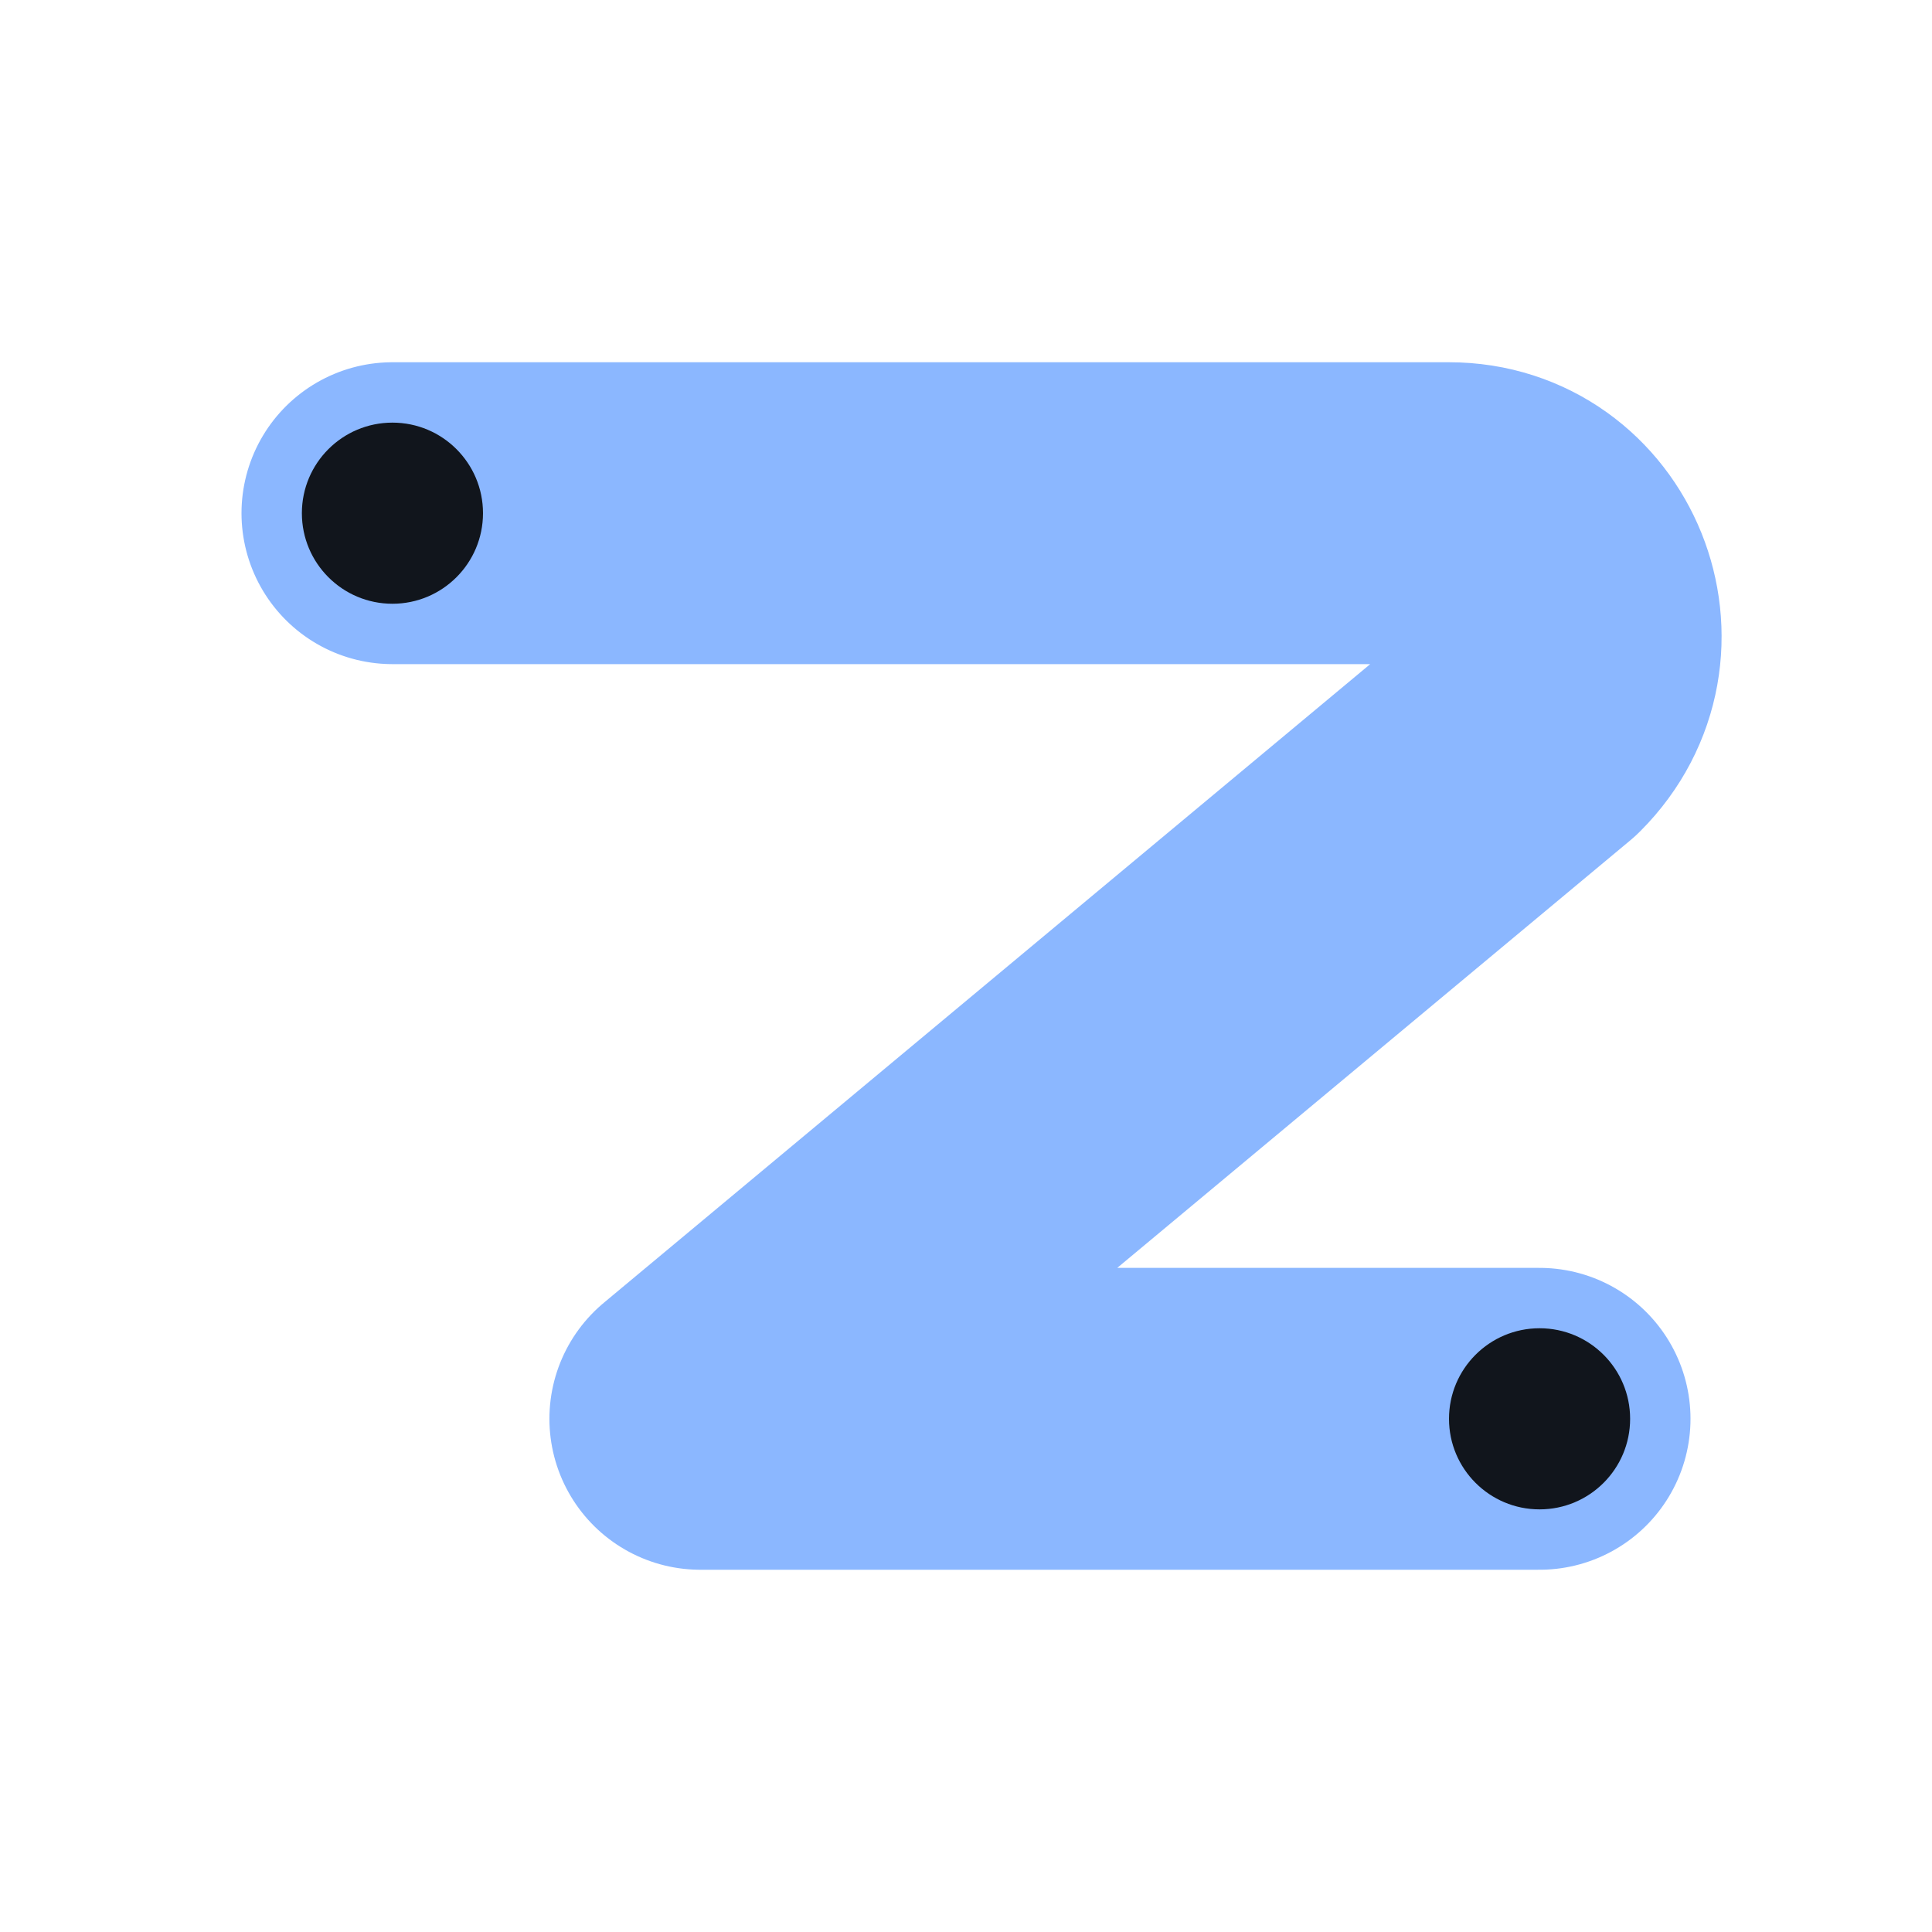
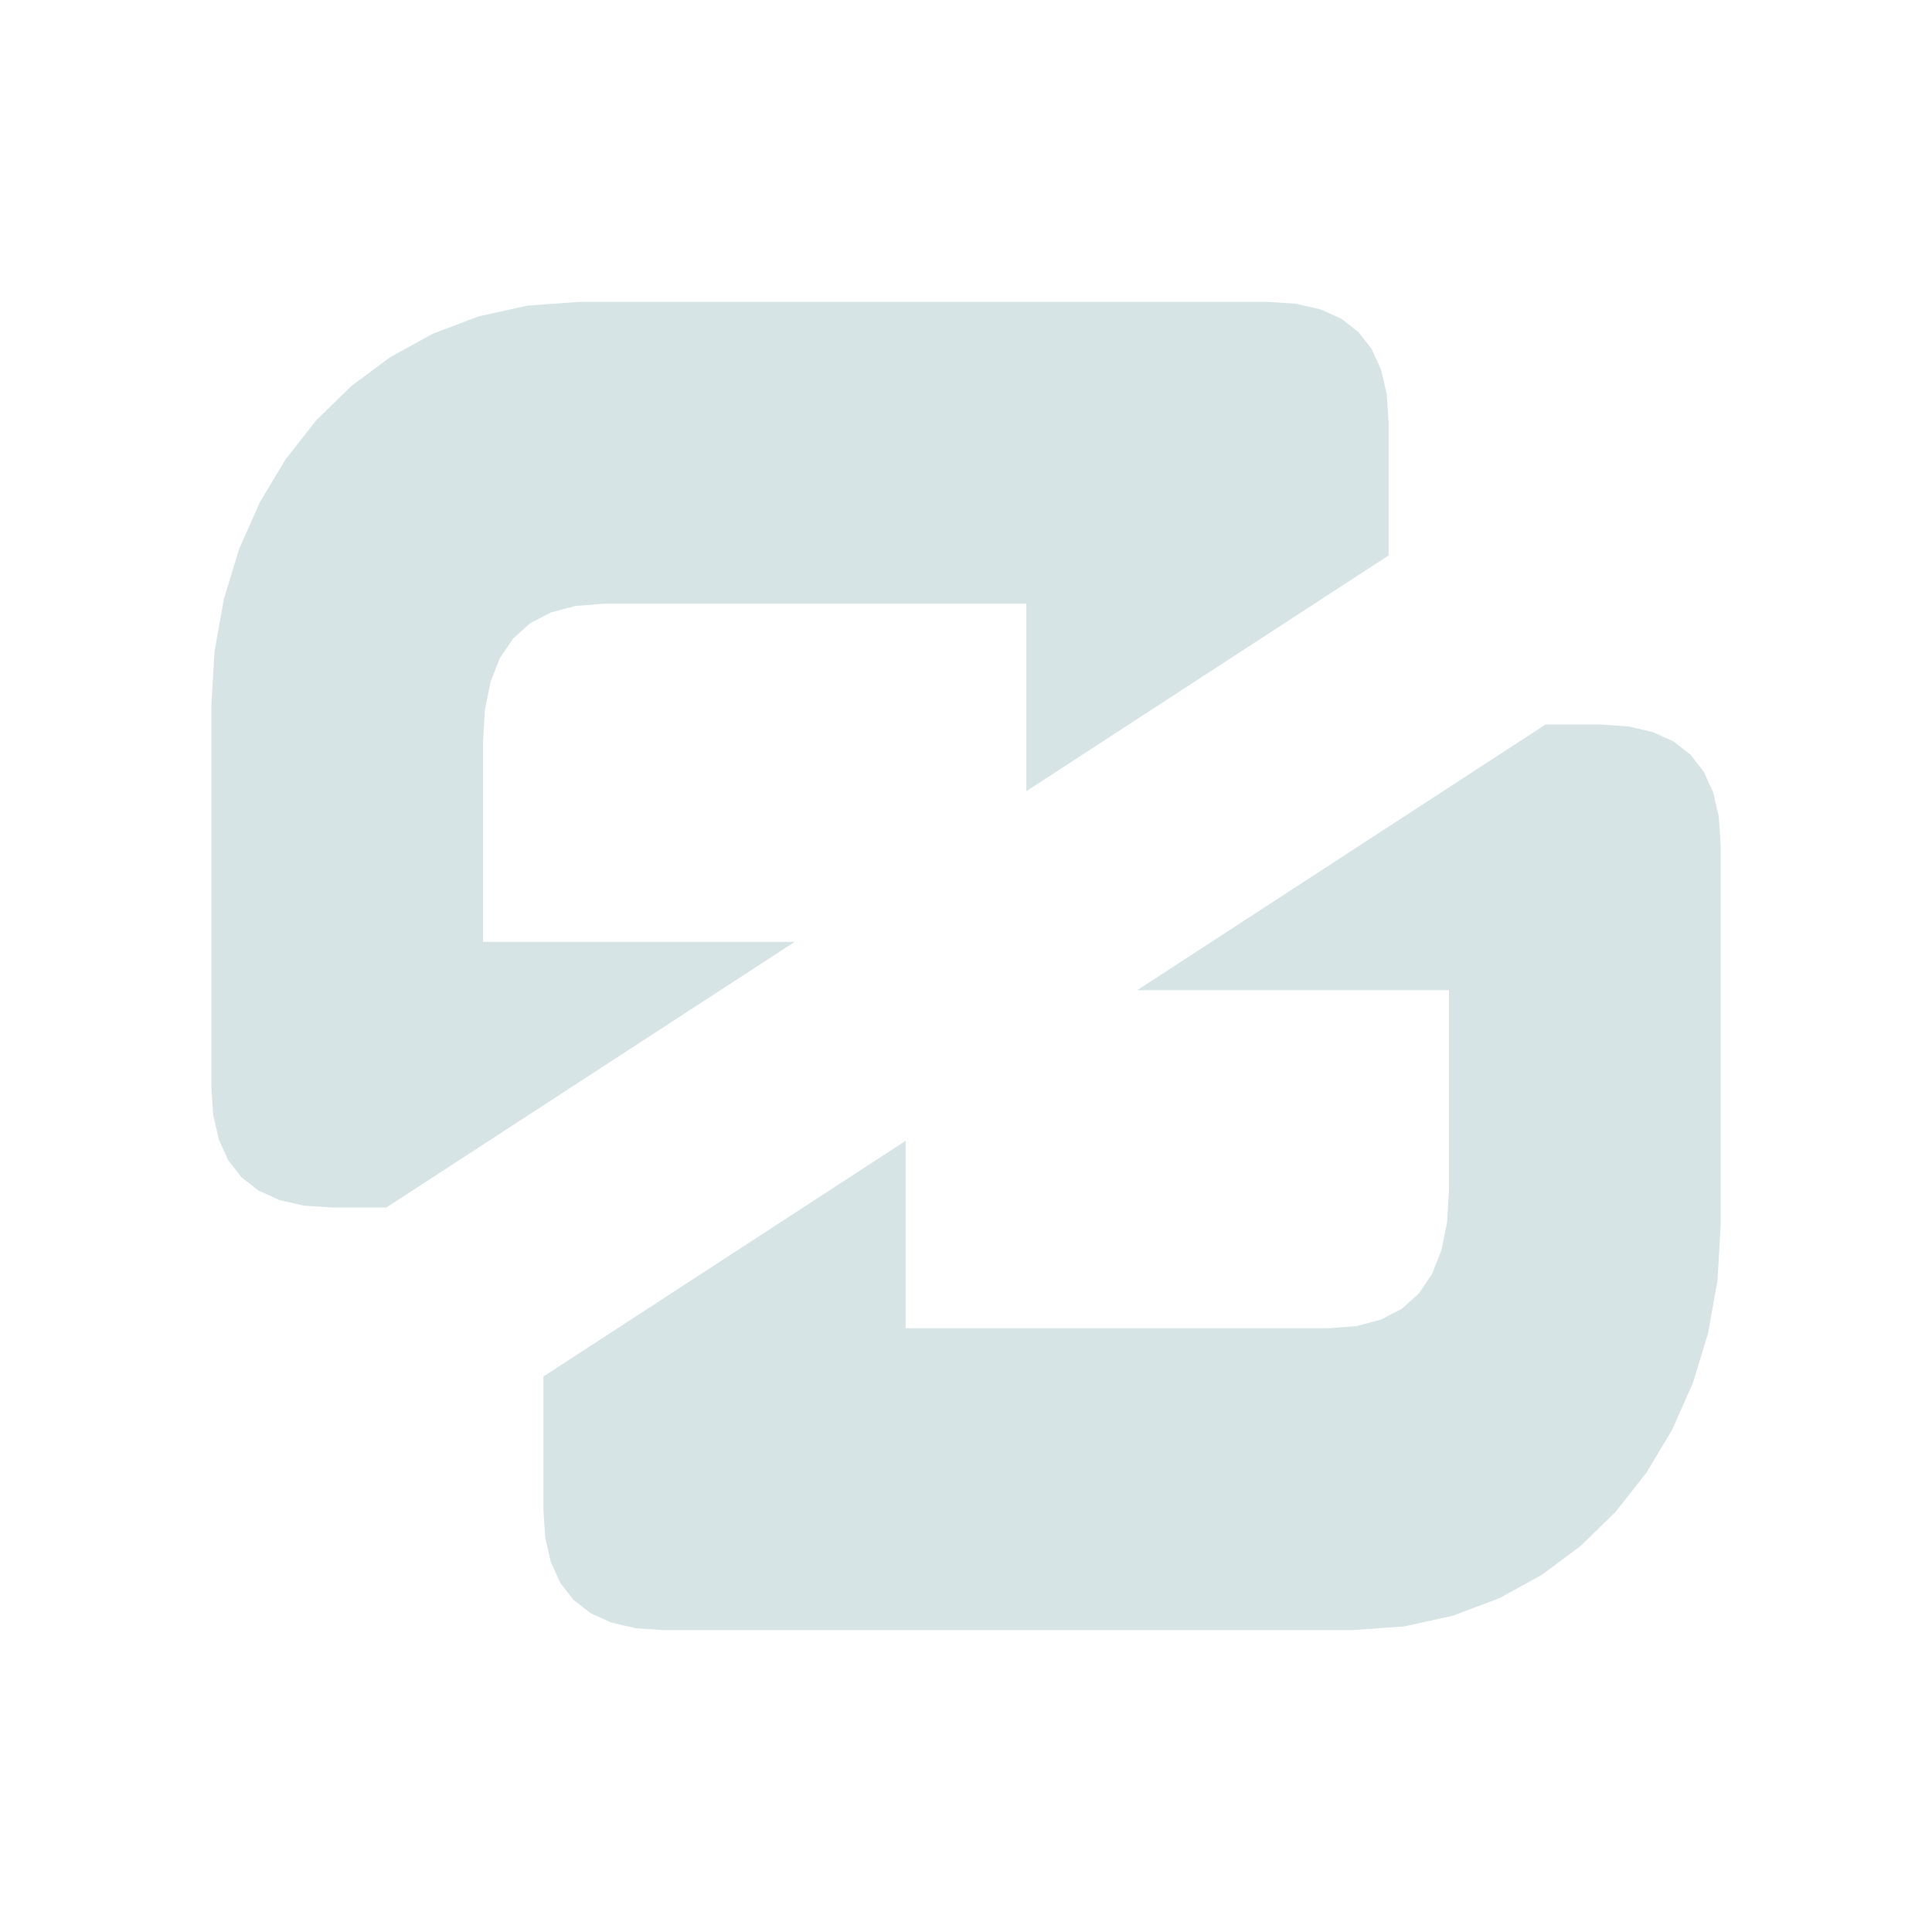
- <svg xmlns="http://www.w3.org/2000/svg" viewBox="0 0 64 64" fill="none">
-   <path d="M13 17H48C51.6 17 53.4 21.4 50.8 24L23.2 47H51" stroke="#8BB7FF" stroke-width="10" stroke-linecap="round" stroke-linejoin="round" />
-   <circle cx="13" cy="17" r="3" fill="#11151C" />
-   <circle cx="51" cy="47" r="3" fill="#11151C" />
+ <svg xmlns="http://www.w3.org/2000/svg" viewBox="0 0 32 32">
+   <g fill="#D6E4E5">
+     <path d="M9.6 5L21 5L21.469 5.031L21.875 5.125L22.219 5.281L22.5 5.5L22.719 5.781L22.875 6.125L22.969 6.531L23 7L23 9.2L17 13.104L17 10L10 10L9.531 10.036L9.125 10.144L8.781 10.323L8.5 10.575L8.281 10.898L8.125 11.294L8.031 11.761L8 12.3L8 15.6L13.163 15.6L6.4 20L5.5 20L5.031 19.969L4.625 19.875L4.281 19.719L4 19.5L3.781 19.219L3.625 18.875L3.531 18.469L3.5 18L3.5 11.7L3.553 10.791L3.709 9.919L3.961 9.092L4.304 8.319L4.731 7.606L5.237 6.963L5.817 6.396L6.463 5.915L7.17 5.527L7.933 5.239L8.745 5.061Z" />
+     <path d="M9.6 5L21 5L21.469 5.031L21.875 5.125L22.219 5.281L22.5 5.5L22.719 5.781L22.875 6.125L22.969 6.531L23 7L23 9.2L17 13.104L17 10L10 10L9.531 10.036L9.125 10.144L8.781 10.323L8.5 10.575L8.281 10.898L8.125 11.294L8.031 11.761L8 12.3L8 15.6L13.163 15.6L6.4 20L5.5 20L5.031 19.969L4.625 19.875L4.281 19.719L4 19.5L3.781 19.219L3.625 18.875L3.531 18.469L3.5 18L3.5 11.7L3.553 10.791L3.709 9.919L3.961 9.092L4.304 8.319L4.731 7.606L5.237 6.963L5.817 6.396L6.463 5.915L7.17 5.527L7.933 5.239L8.745 5.061Z" transform="rotate(180 16 16)" />
+   </g>
</svg>
